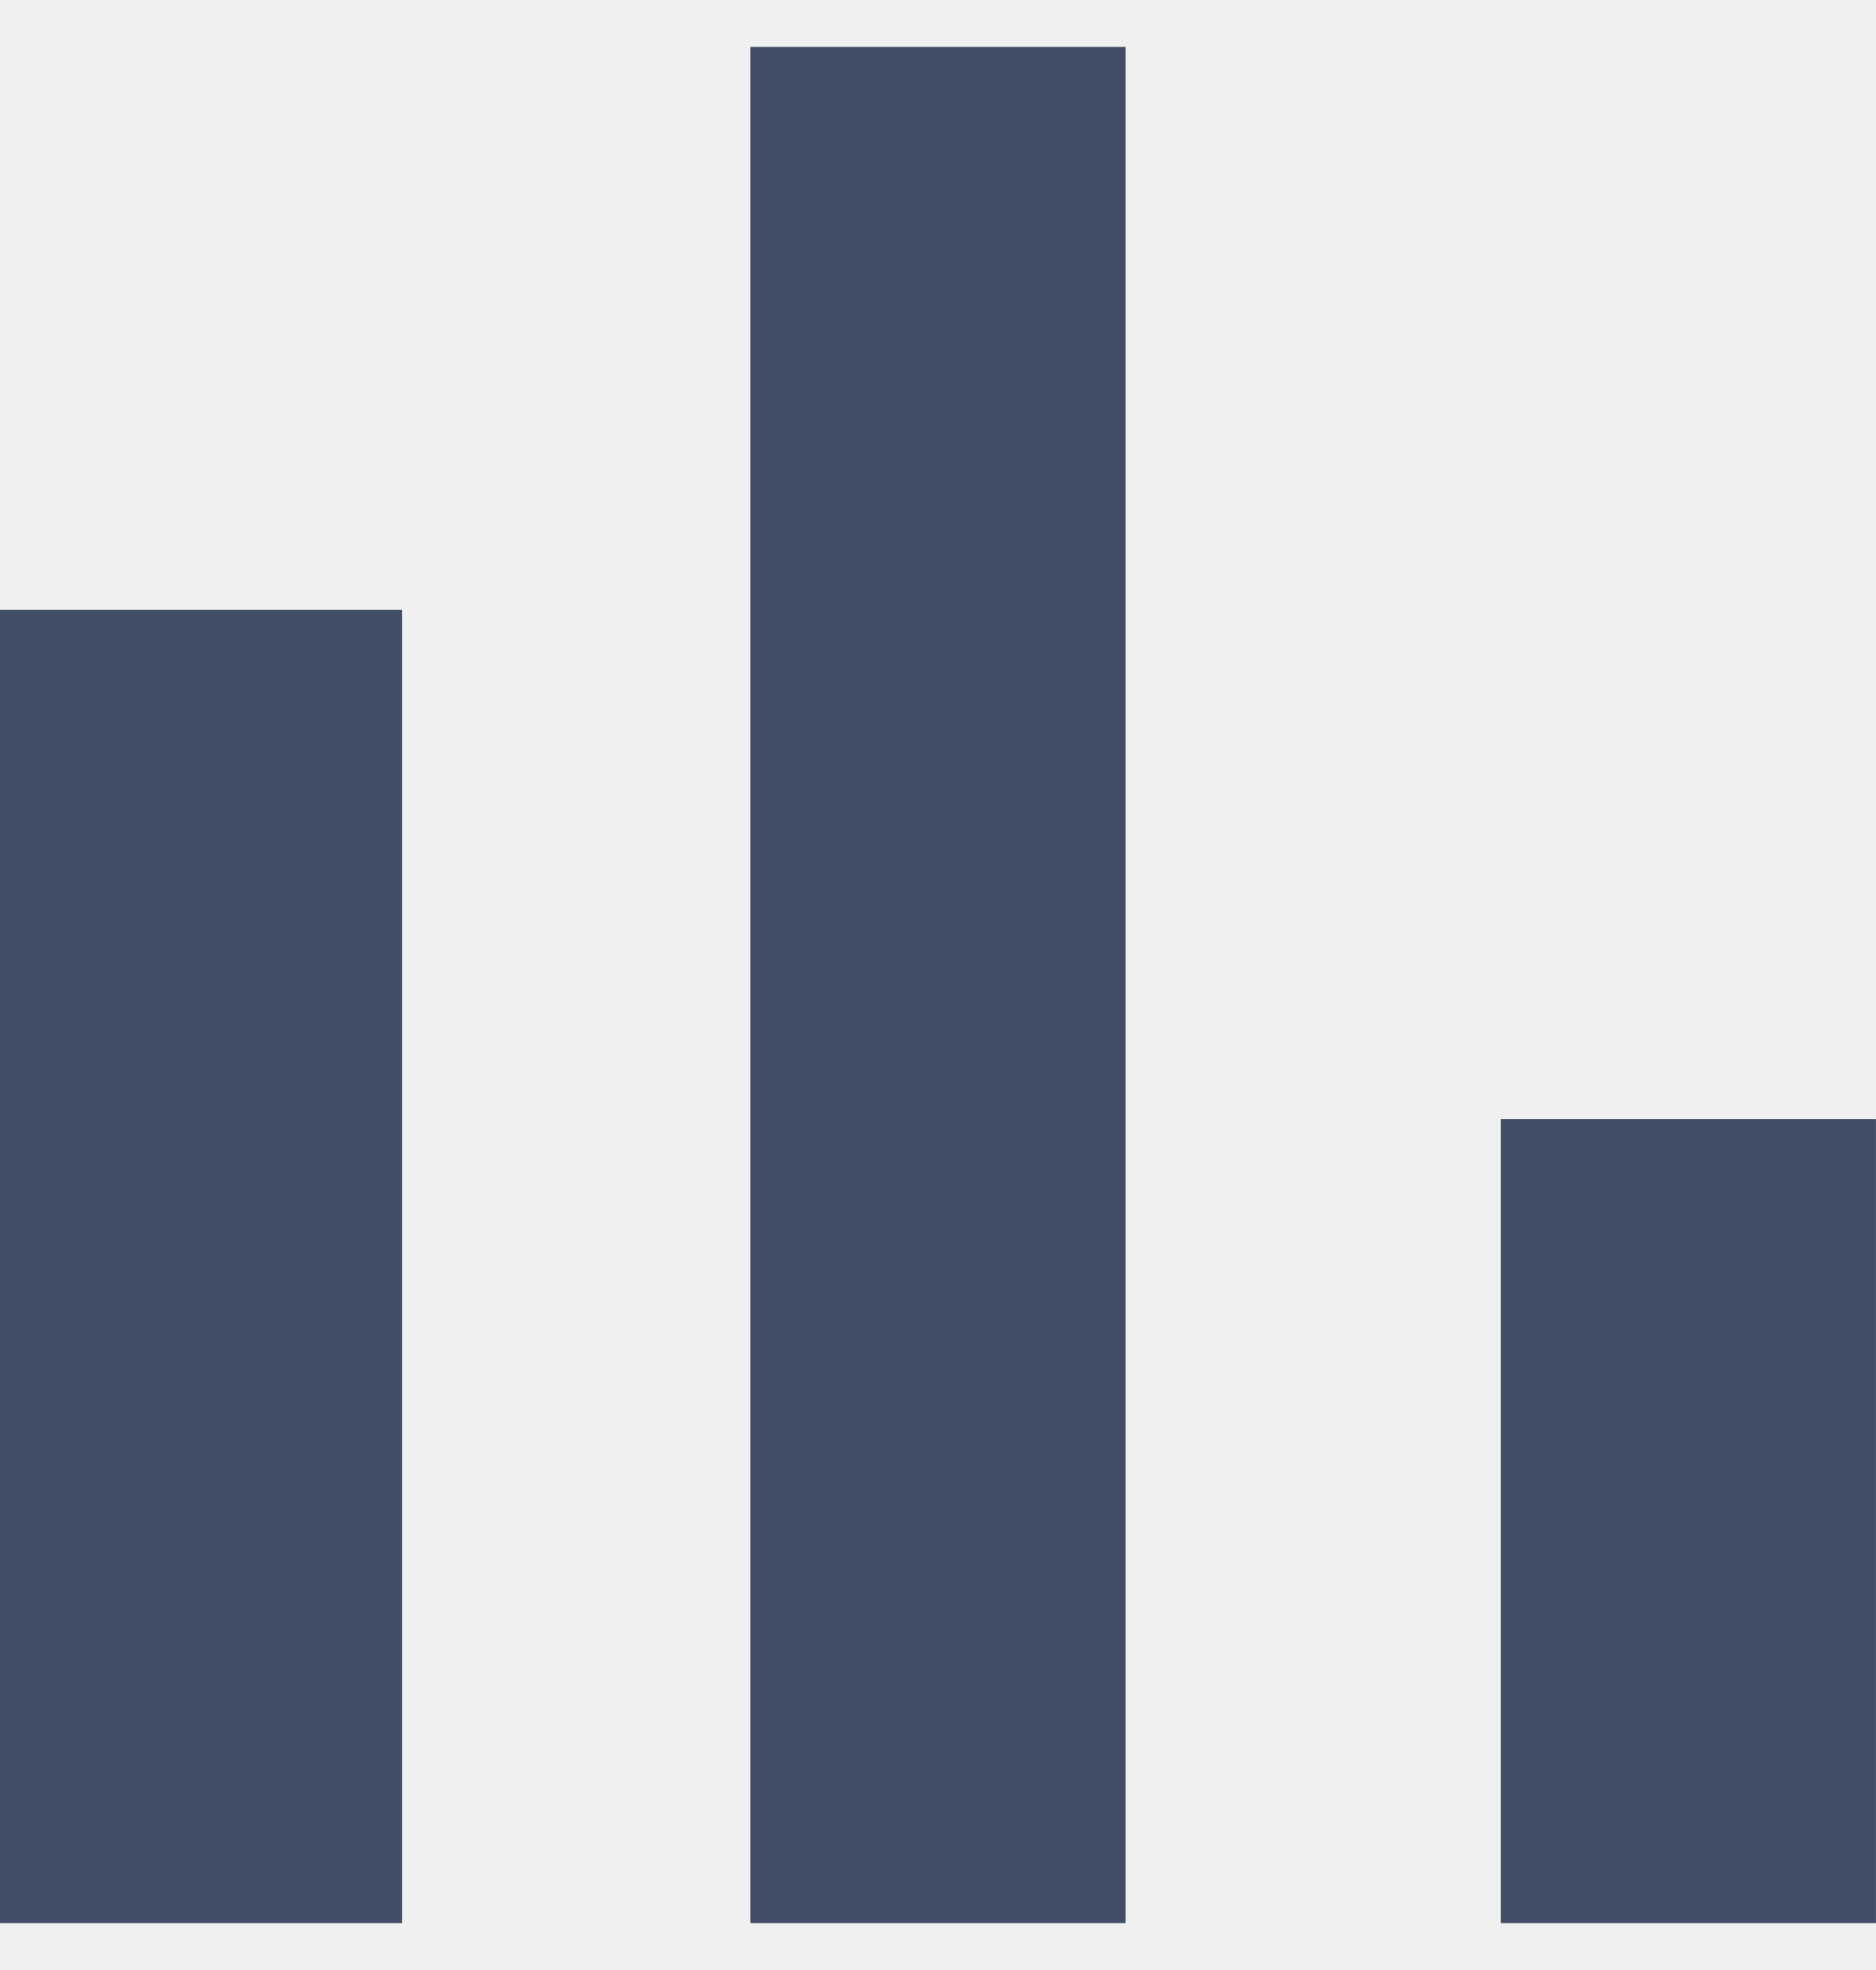
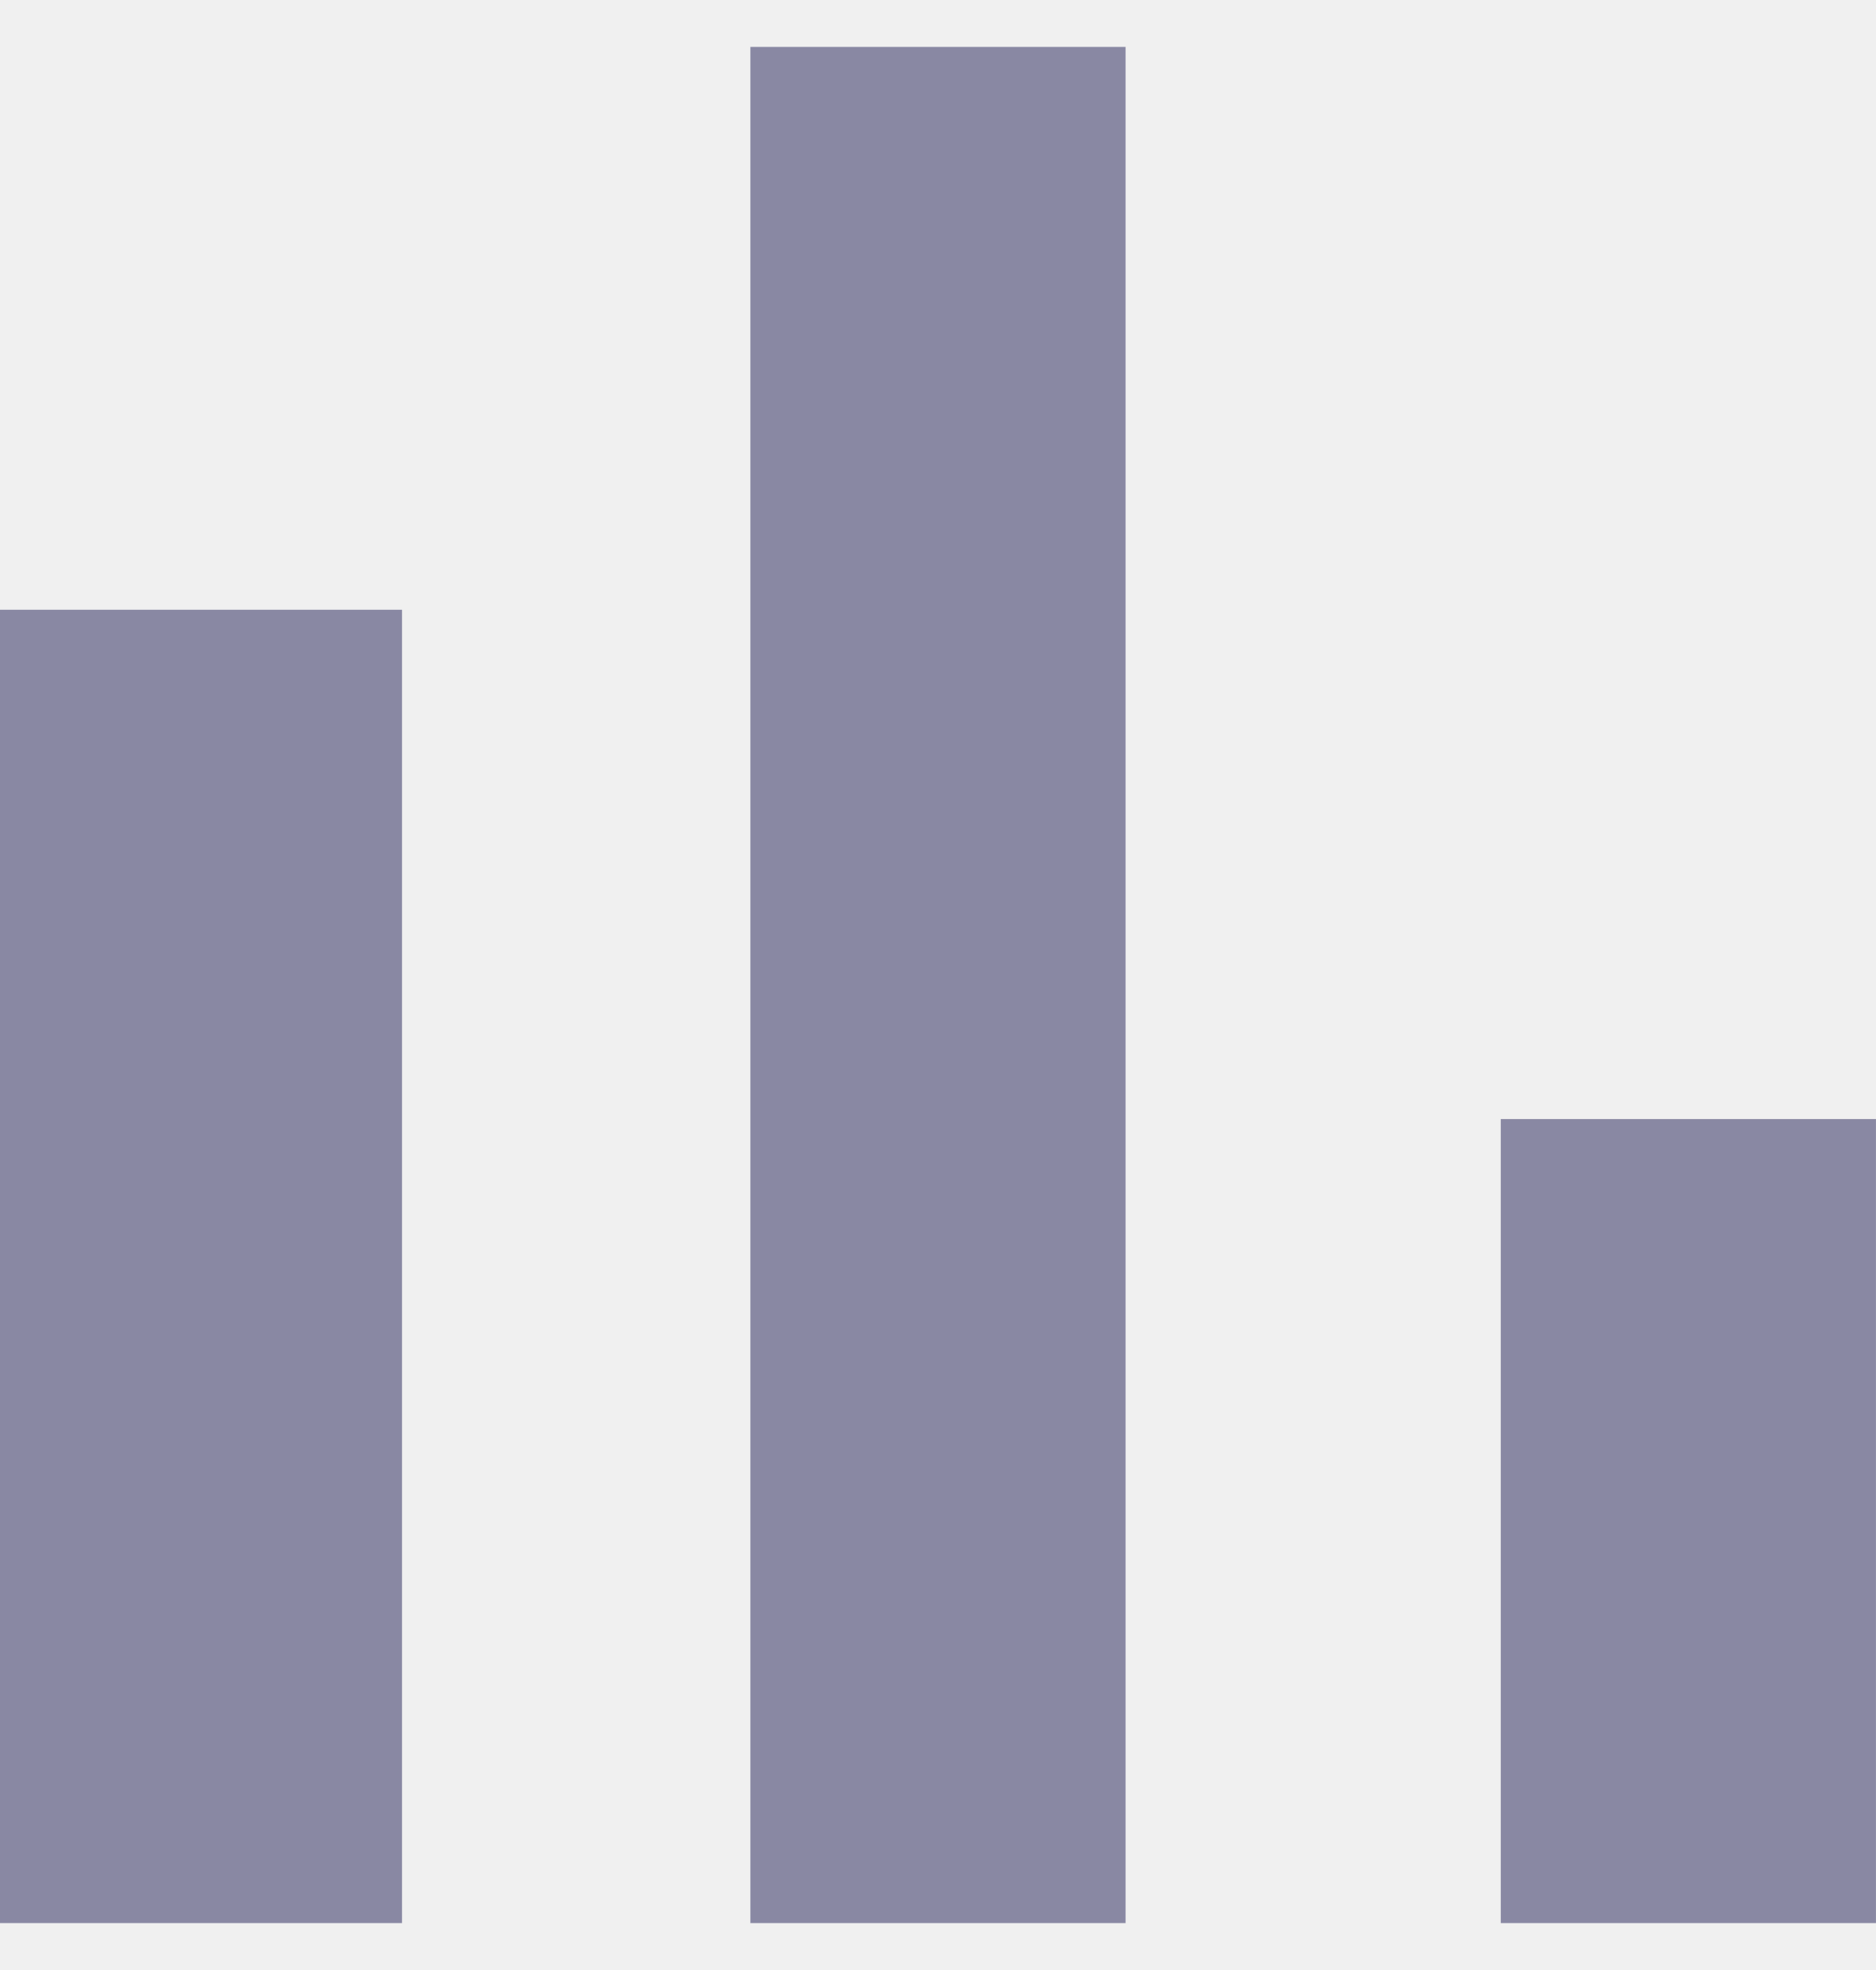
<svg xmlns="http://www.w3.org/2000/svg" width="20" height="21" viewBox="0 0 20 21" fill="none">
  <g clip-path="url(#r5skuy6b3a)">
-     <path d="M0 6.5h4.286v14H0v-14zm8-6h4v20H8V.5zm8 11.429h4V20.5h-4v-8.571z" fill="#414E66" />
+     <path d="M0 6.5h4.286v14H0v-14zm8-6h4v20H8V.5zm8 11.429h4V20.5h-4v-8.571z" fill="#8988a3" />
  </g>
  <defs>
    <clipPath id="r5skuy6b3a">
      <path fill="#fff" transform="translate(0 .5)" d="M0 0h20v20H0z" />
    </clipPath>
  </defs>
</svg>
